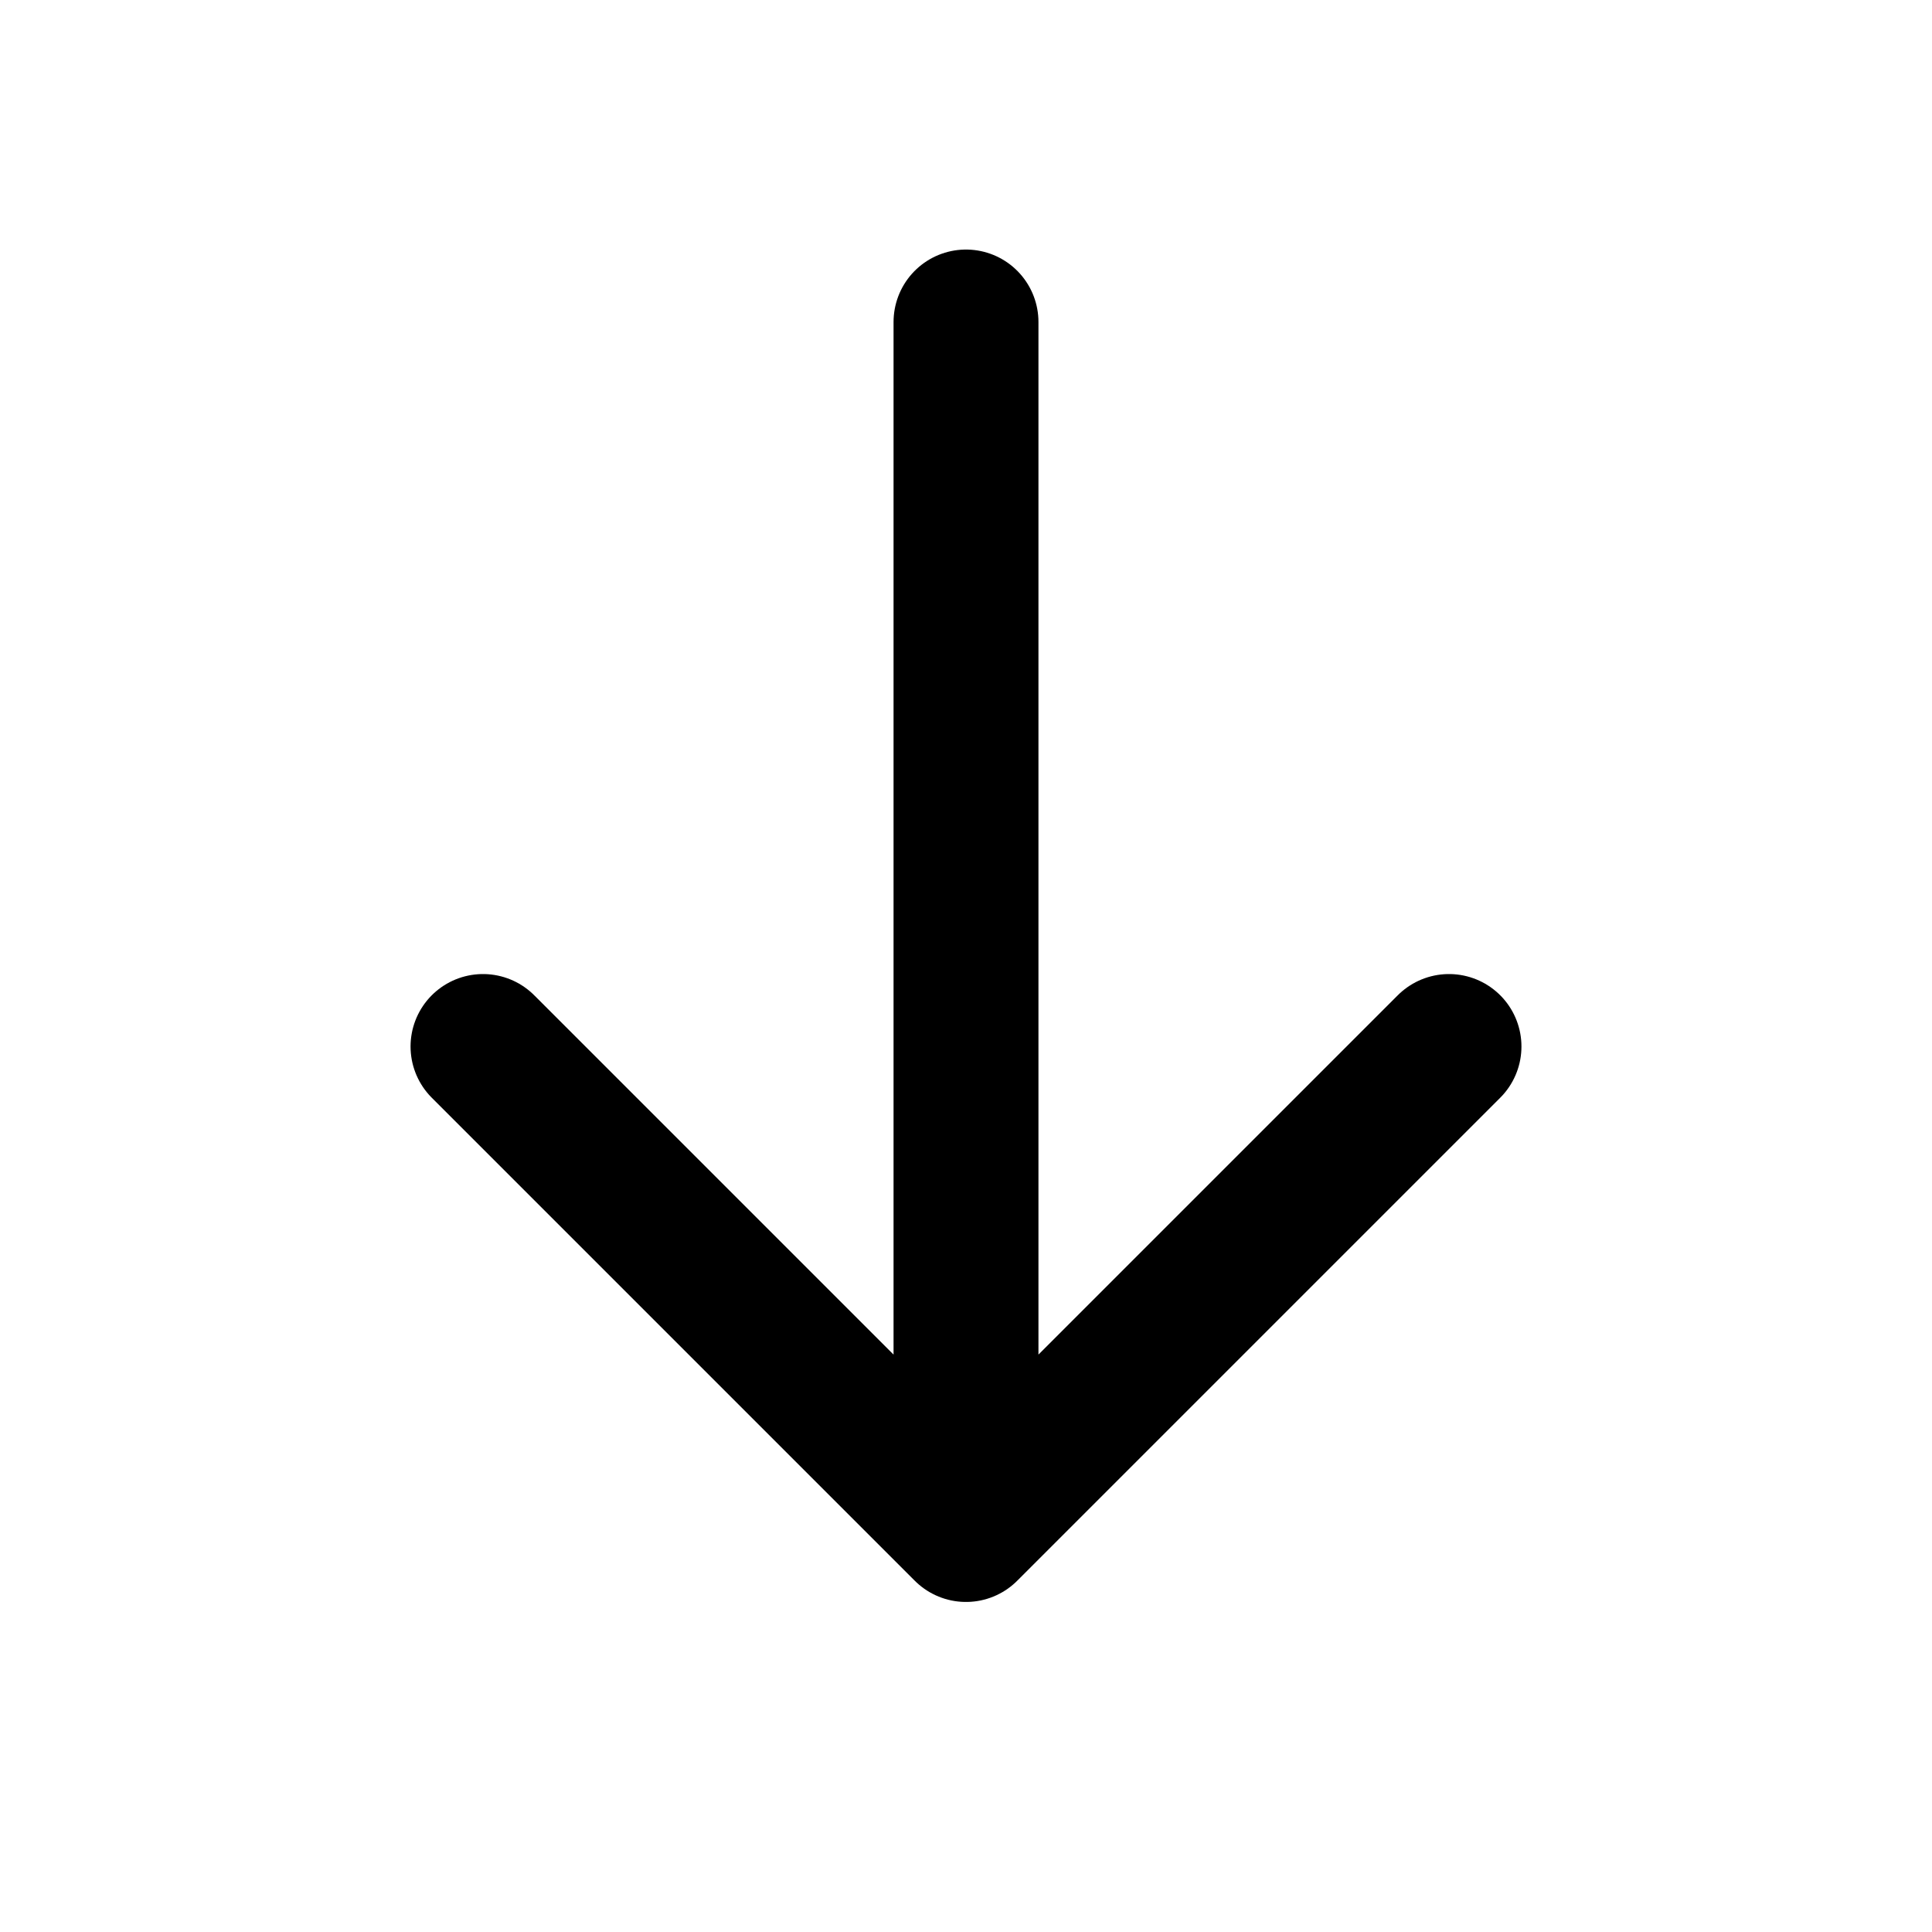
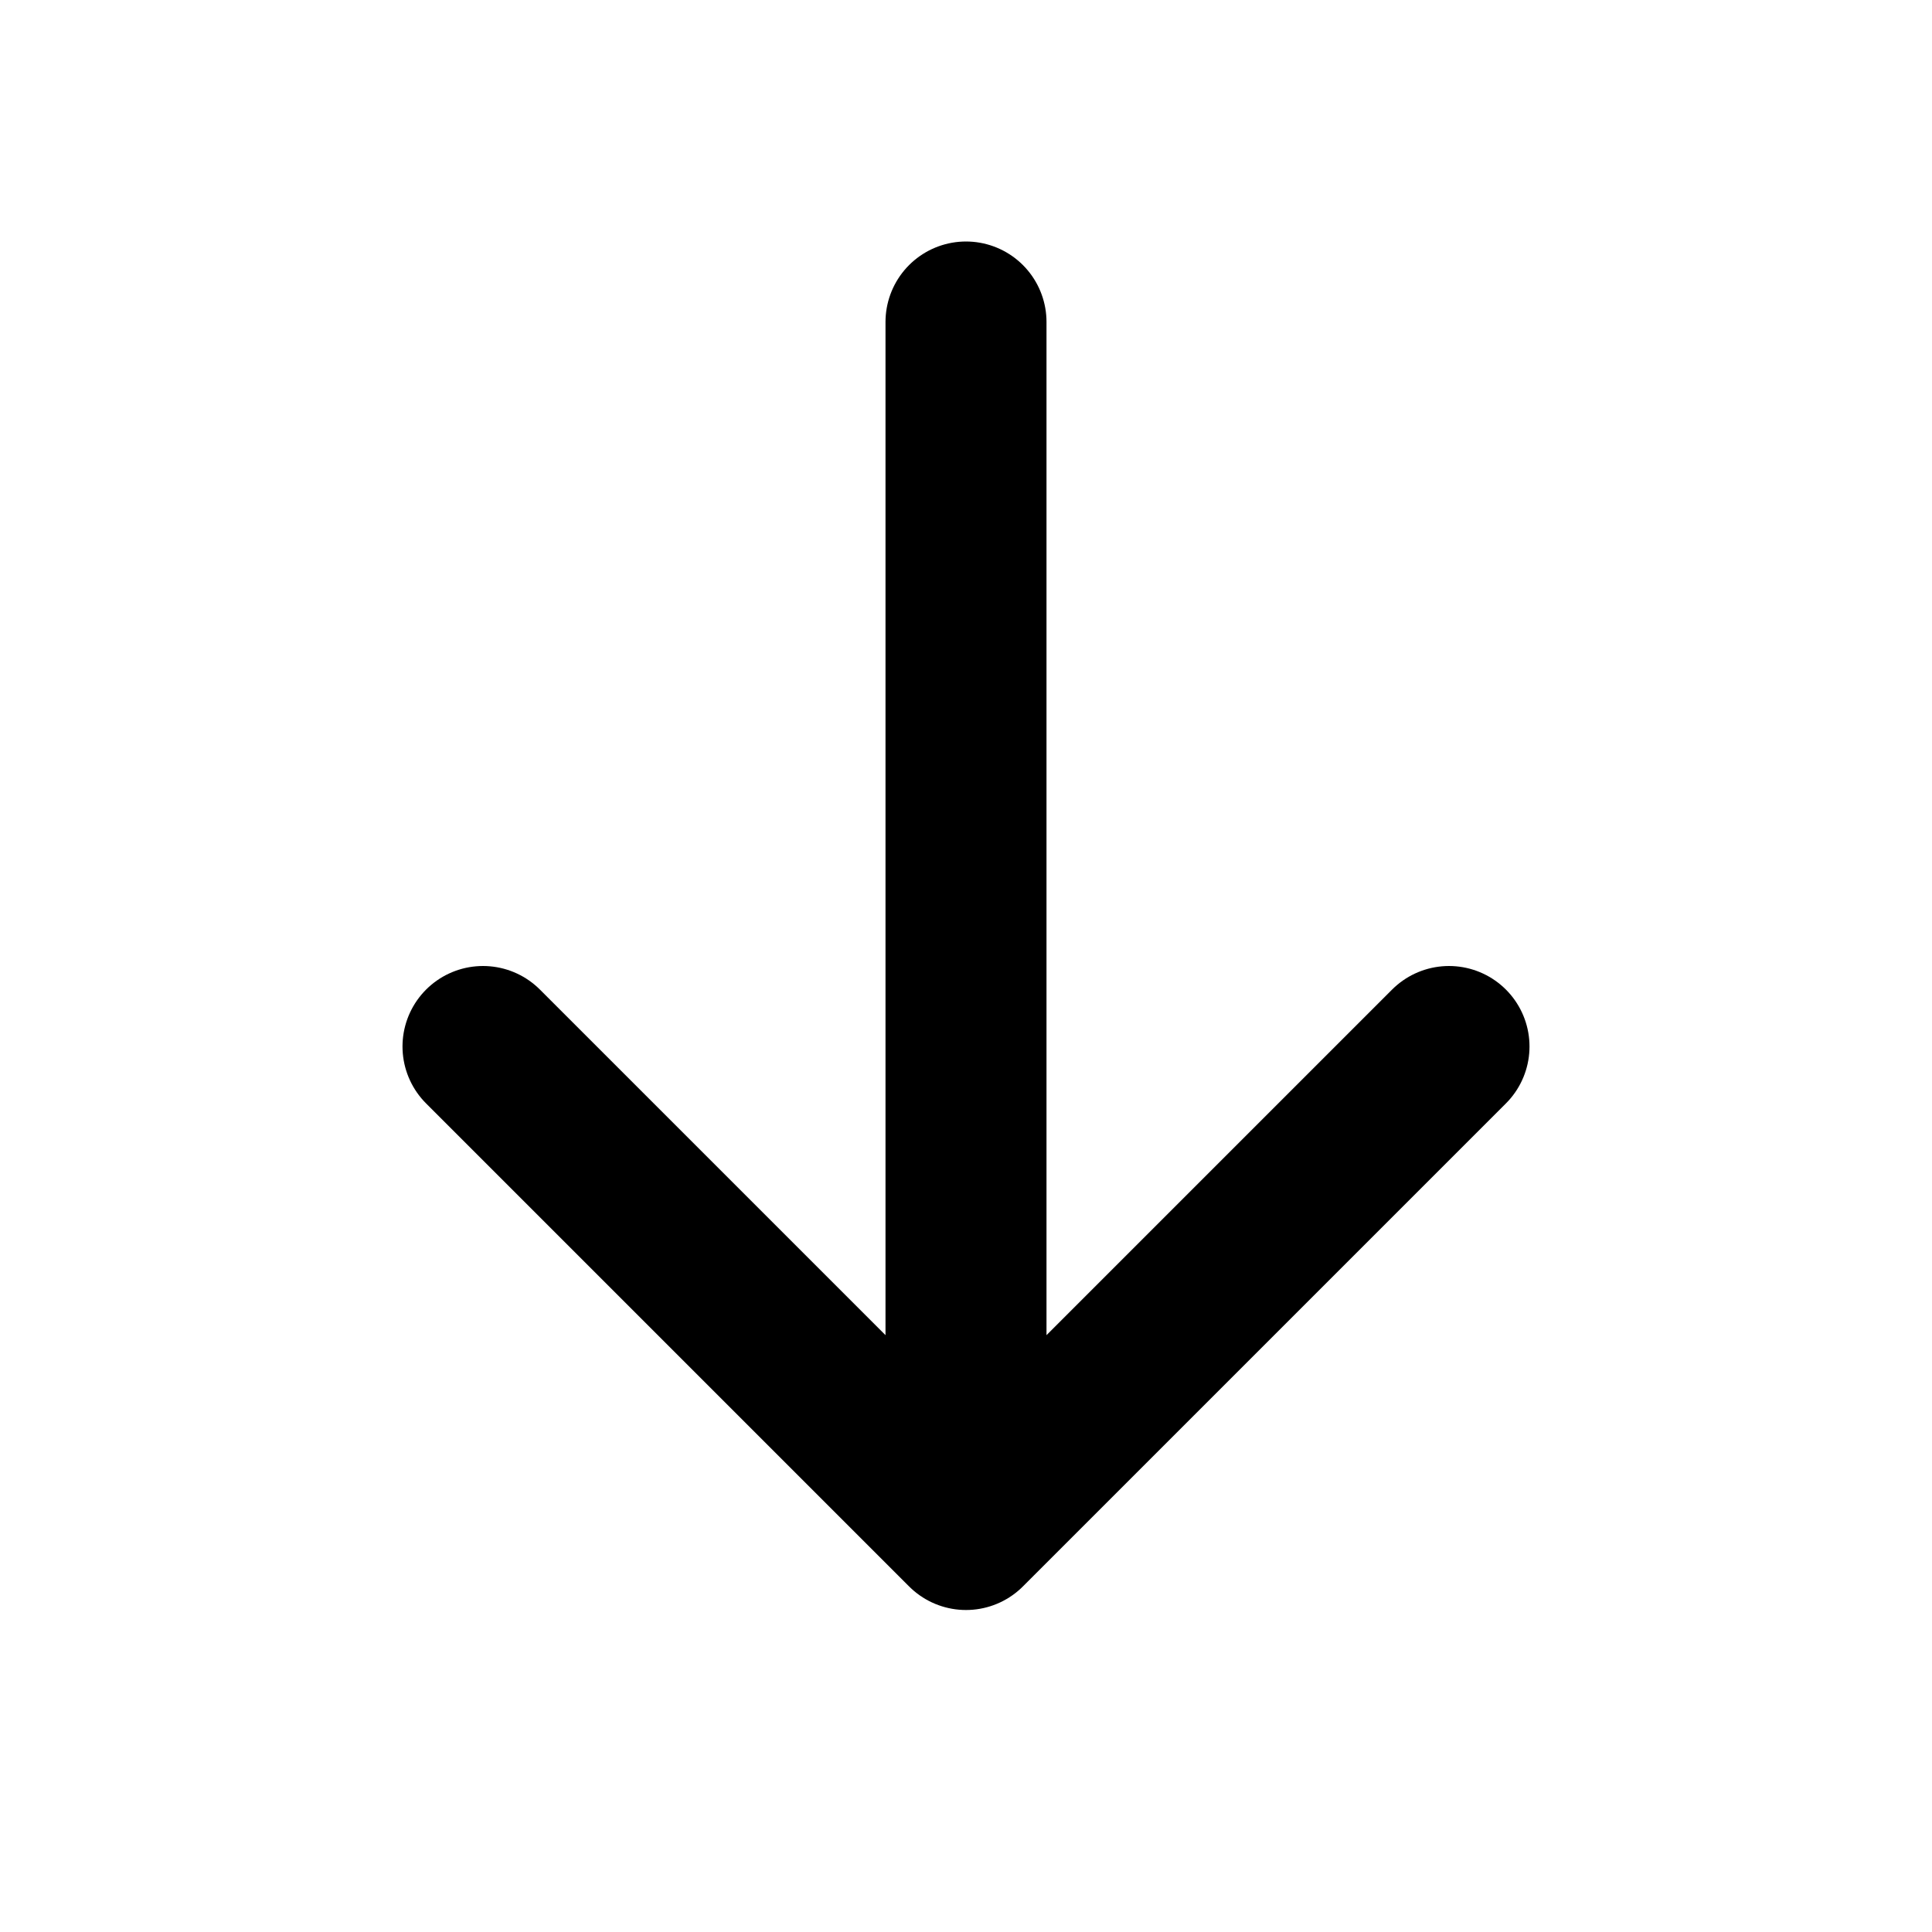
<svg xmlns="http://www.w3.org/2000/svg" width="24" height="24" viewBox="0 0 24 24" fill="none">
-   <path d="M12 4V19M6 13L12 19L18 13" stroke="currentColor" stroke-width="1.8" stroke-linecap="round" stroke-linejoin="round" />
+   <path d="M12 4V19M6 13L12 19L18 13" stroke="currentColor" stroke-width="2" stroke-linecap="round" stroke-linejoin="round" />
</svg>
